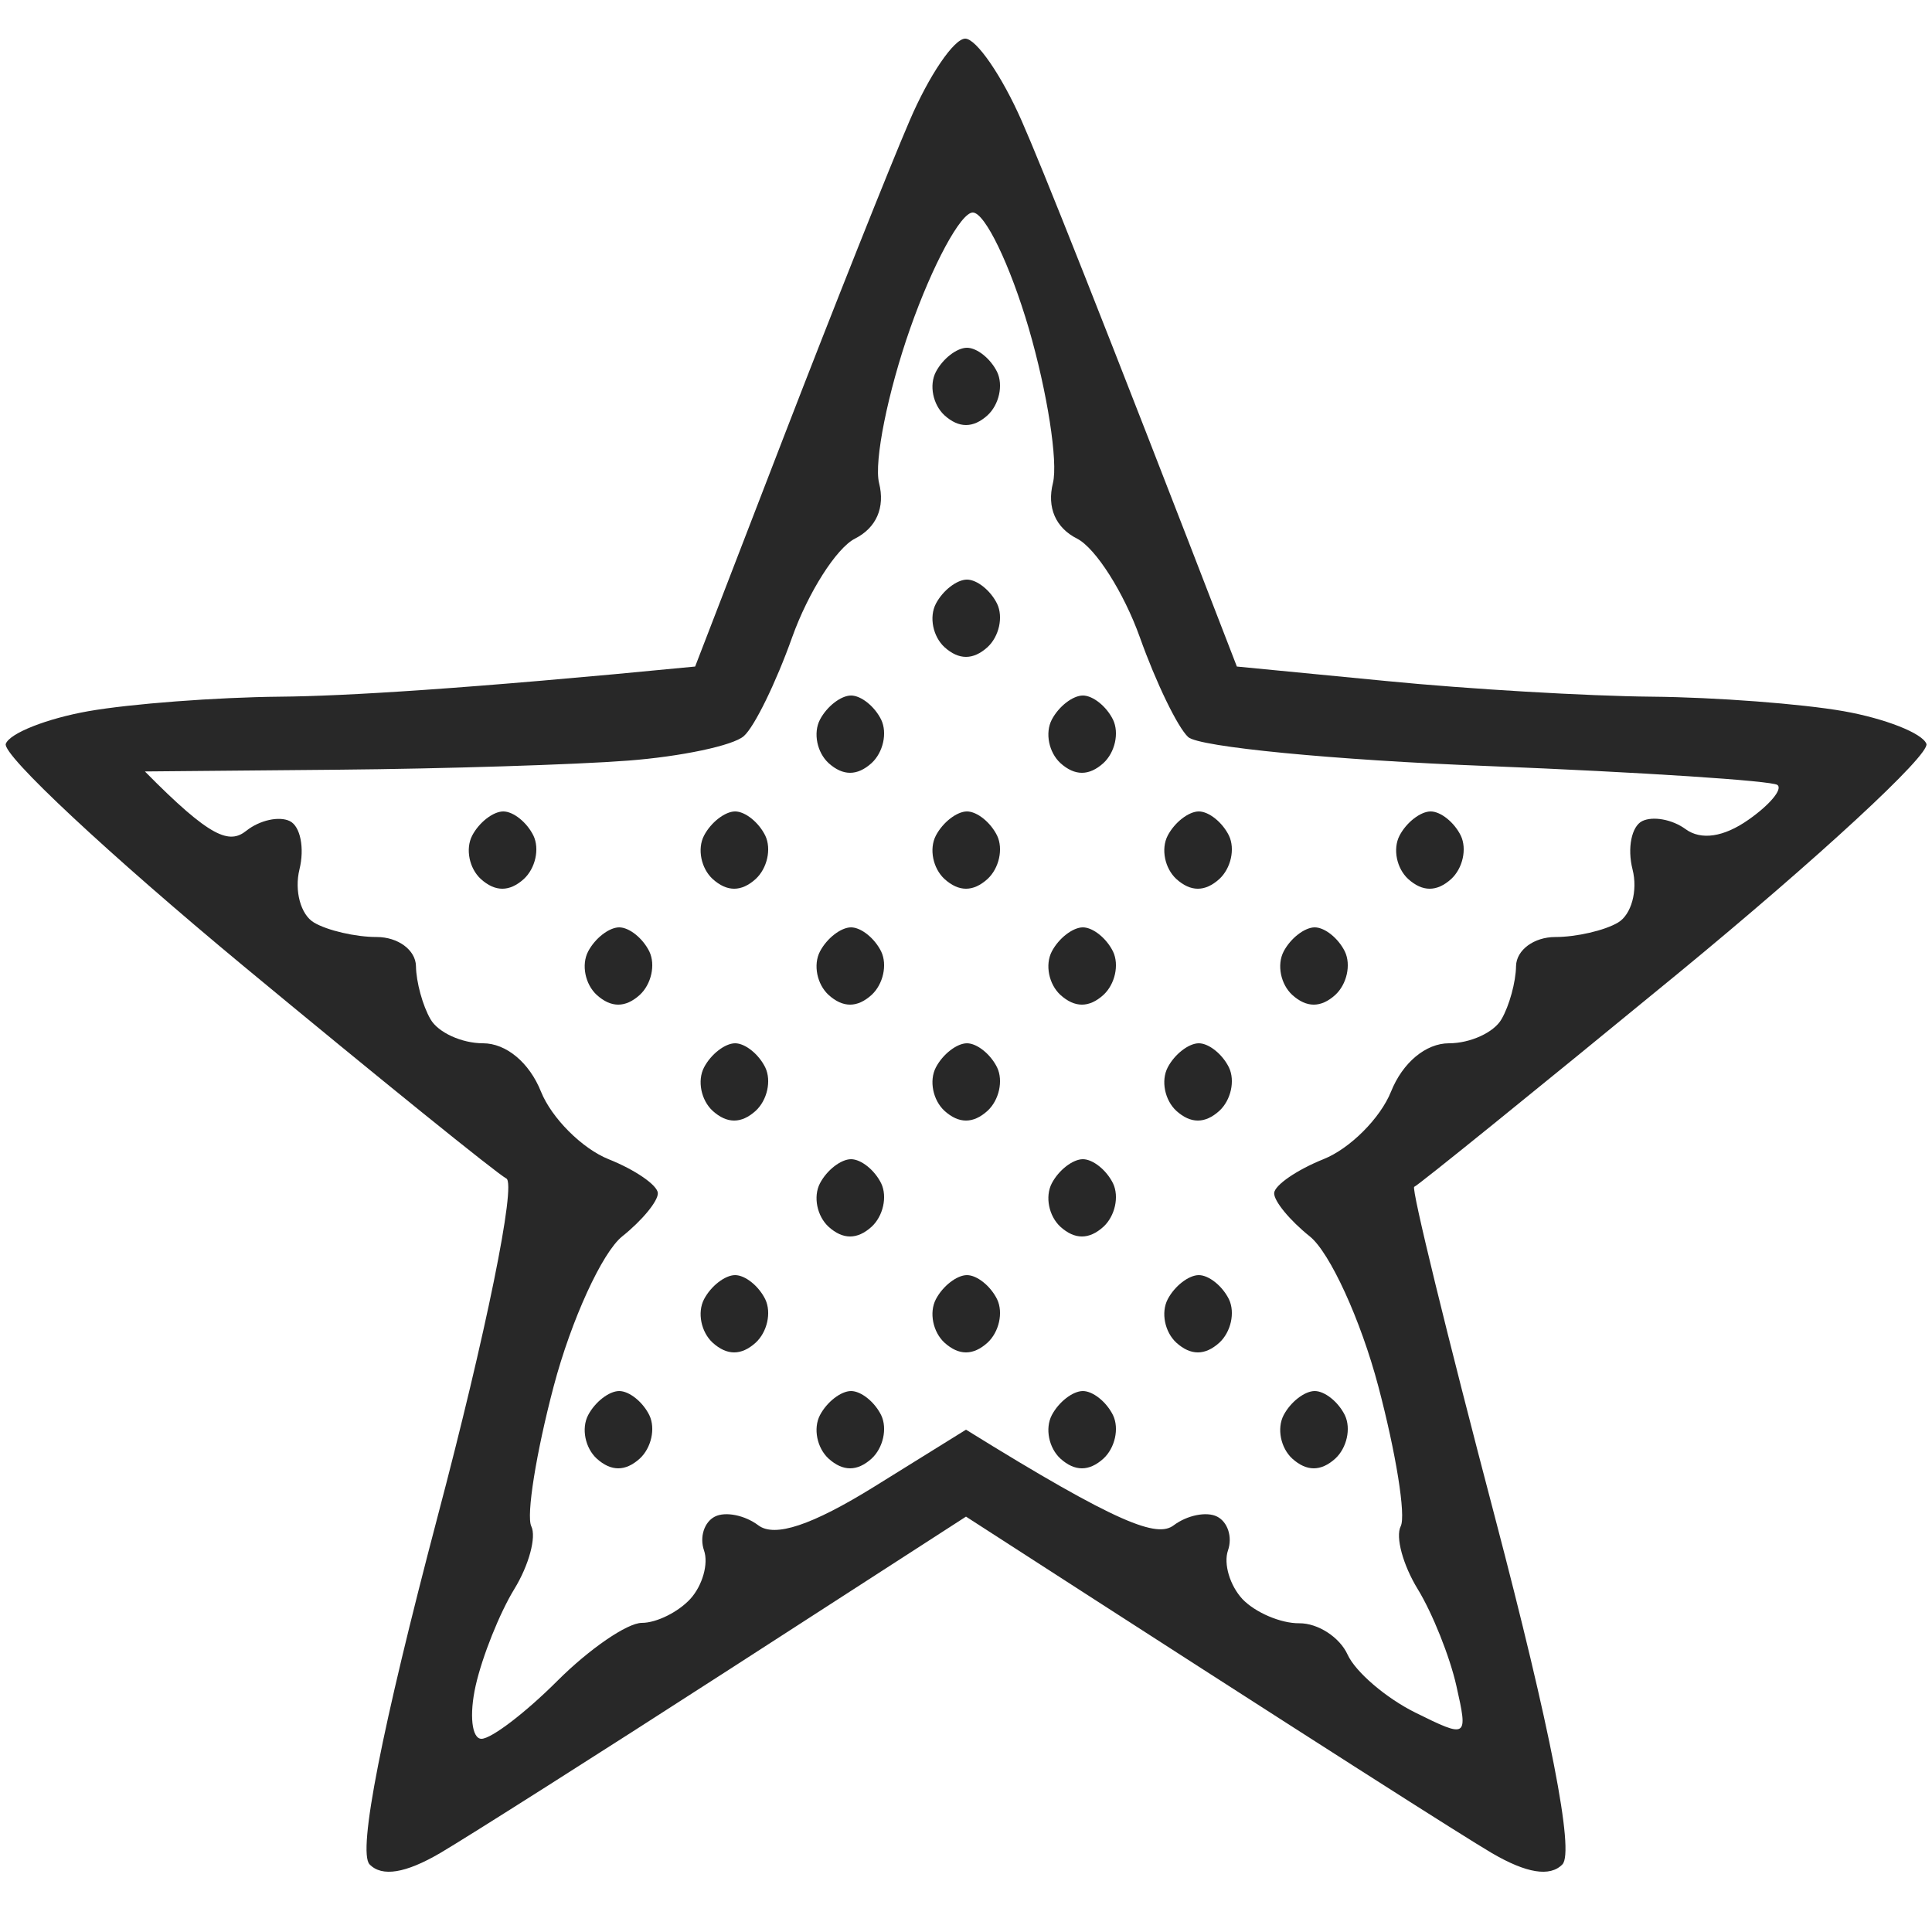
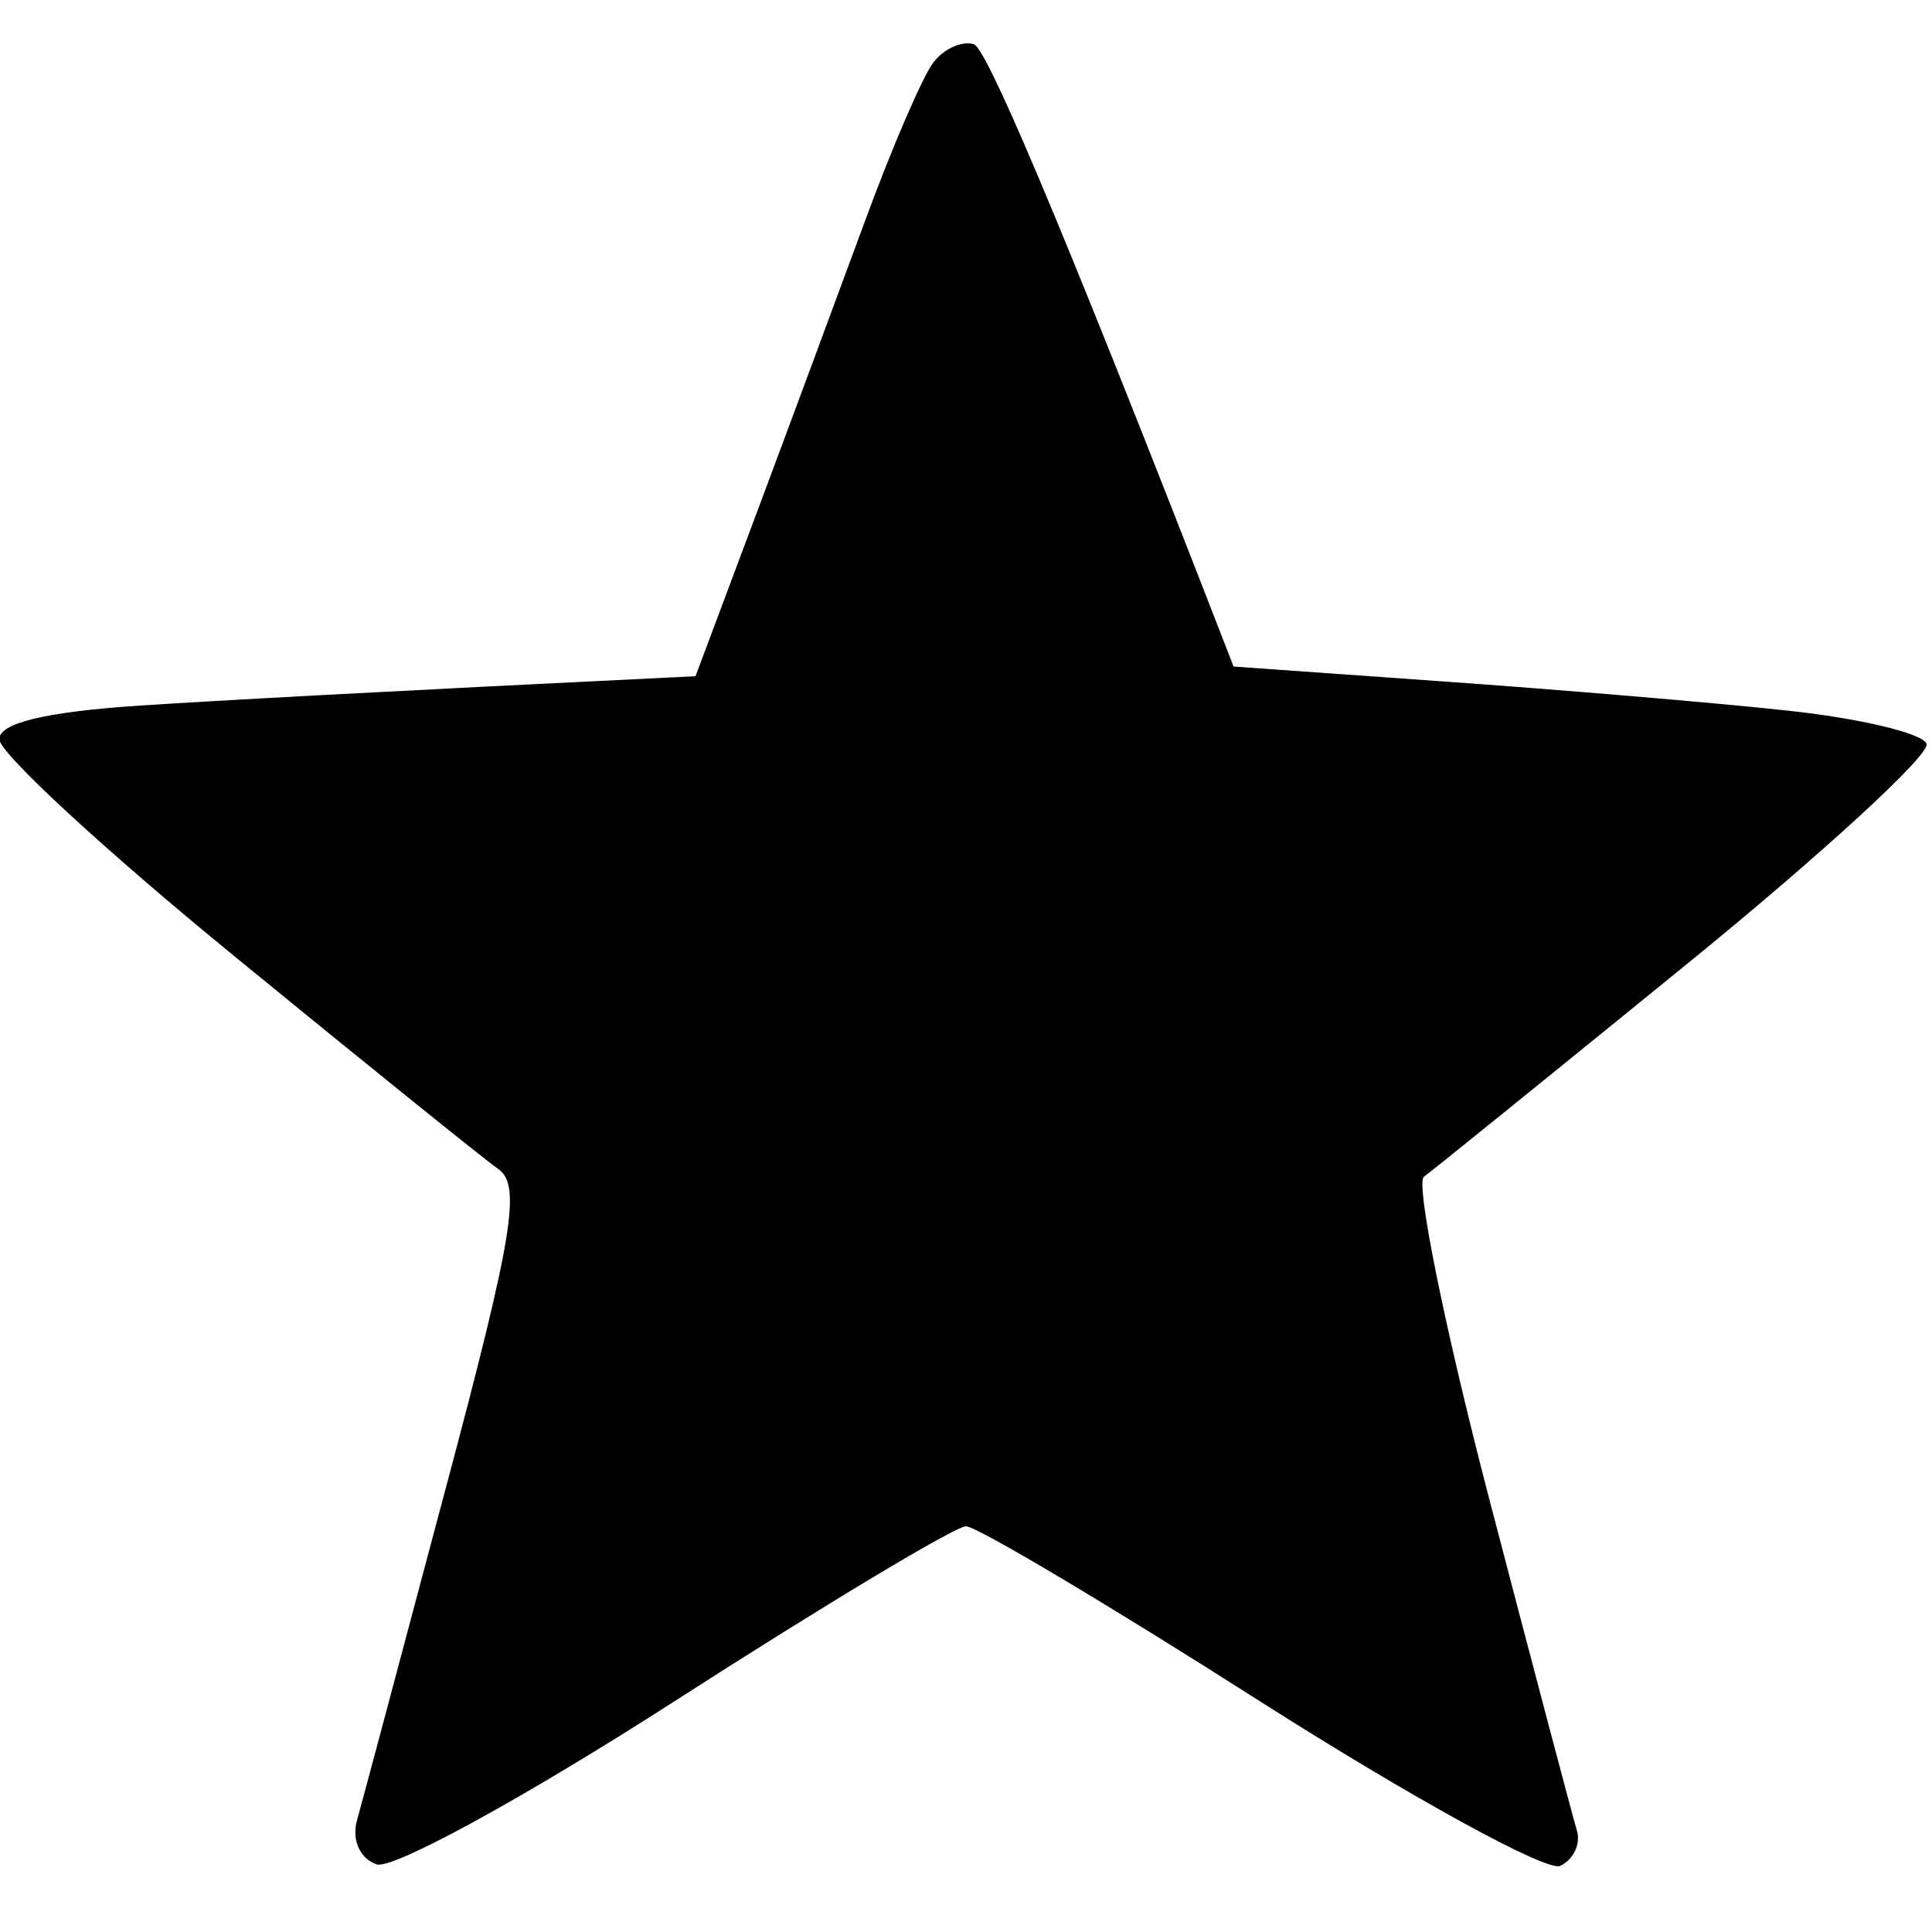
<svg xmlns="http://www.w3.org/2000/svg" version="1.2" viewBox="0 0 100 100" width="100" height="100">
  <style>
- 		.s0 { opacity: .84;fill: #000000 } 
+ 		.s0 { fill: #000000 } 
	</style>
-   <path id="Path 0" fill-rule="evenodd" class="s0" d="m49.96 2c0.57 0 1.89 1.91 2.92 4.25 1.03 2.34 3.96 9.65 11.14 28.25l7.74 0.75c4.26 0.42 10.44 0.78 13.74 0.81 3.3 0.03 7.76 0.37 9.92 0.75 2.15 0.38 4.08 1.14 4.29 1.69 0.21 0.55-5.6 5.92-12.91 11.93-7.32 6.01-13.44 10.96-13.6 11-0.17 0.04 1.71 7.72 4.17 17.07 2.88 10.97 4.13 17.35 3.5 18q-0.96 0.99-3.66-0.59c-1.49-0.88-8.22-5.15-27.21-17.41l-12.25 7.91c-6.74 4.35-13.47 8.62-14.96 9.5q-2.7 1.58-3.66 0.59c-0.63-0.65 0.63-7.03 3.52-18 2.5-9.46 4.08-17.22 3.56-17.5-0.51-0.27-6.63-5.22-13.61-11-6.97-5.78-12.51-10.95-12.3-11.5 0.2-0.55 2.13-1.31 4.28-1.69 2.16-0.38 6.62-0.72 9.92-0.75 3.3-0.03 9.48-0.39 21.48-1.56l4.63-12c2.55-6.6 5.46-13.91 6.47-16.25 1-2.34 2.3-4.25 2.88-4.25zm-4.46 23c0.32 1.27-0.14 2.32-1.25 2.88-0.96 0.49-2.42 2.79-3.25 5.11-0.83 2.33-1.95 4.63-2.5 5.11-0.55 0.49-3.25 1.06-6 1.27-2.75 0.21-9.5 0.42-15 0.47l-10 0.09c3.41 3.46 4.37 3.77 5.25 3.07 0.69-0.55 1.7-0.77 2.25-0.5 0.55 0.27 0.77 1.4 0.5 2.5-0.27 1.1 0.06 2.34 0.75 2.75 0.69 0.41 2.15 0.75 3.25 0.75 1.1 0 2.01 0.67 2.03 1.5 0.01 0.83 0.35 2.06 0.75 2.75 0.39 0.69 1.62 1.25 2.72 1.25 1.2 0 2.4 1 3 2.5 0.55 1.37 2.13 2.95 3.5 3.5 1.38 0.55 2.52 1.34 2.55 1.75 0.02 0.41-0.81 1.42-1.85 2.25-1.03 0.83-2.63 4.31-3.54 7.75-0.91 3.44-1.43 6.7-1.16 7.25 0.27 0.55-0.12 2.01-0.88 3.25-0.76 1.24-1.66 3.49-2 5-0.34 1.51-0.2 2.75 0.3 2.75 0.51 0 2.28-1.35 3.93-3 1.65-1.65 3.62-3 4.37-3 0.76 0 1.89-0.56 2.52-1.25 0.62-0.69 0.94-1.81 0.7-2.5-0.24-0.69 0.01-1.47 0.56-1.75 0.55-0.28 1.56-0.07 2.25 0.45 0.85 0.64 2.77 0 6-2l4.75-2.95c7.98 4.95 9.9 5.59 10.75 4.95 0.69-0.52 1.7-0.73 2.25-0.45 0.55 0.28 0.8 1.06 0.56 1.75-0.24 0.69 0.1 1.82 0.75 2.52 0.66 0.69 1.98 1.26 2.94 1.25 0.96-0.01 2.09 0.72 2.5 1.62 0.41 0.9 1.99 2.25 3.5 3 2.71 1.34 2.74 1.32 2.13-1.39-0.34-1.51-1.24-3.76-2-5-0.76-1.24-1.16-2.7-0.88-3.25 0.28-0.55-0.25-3.81-1.16-7.25-0.91-3.44-2.51-6.92-3.54-7.75-1.04-0.83-1.87-1.84-1.85-2.25 0.03-0.41 1.18-1.2 2.55-1.75 1.38-0.55 2.95-2.13 3.5-3.5 0.6-1.5 1.8-2.5 3-2.5 1.1 0 2.33-0.56 2.72-1.25 0.4-0.69 0.74-1.92 0.75-2.75 0.02-0.83 0.93-1.5 2.03-1.5 1.1 0 2.56-0.34 3.25-0.75 0.69-0.41 1.03-1.65 0.75-2.75-0.28-1.1-0.05-2.23 0.5-2.5 0.55-0.27 1.56-0.09 2.25 0.42 0.8 0.58 1.97 0.41 3.25-0.49 1.1-0.77 1.78-1.58 1.5-1.8-0.28-0.22-7.03-0.66-15-0.98-7.97-0.31-14.95-0.99-15.5-1.5-0.55-0.51-1.67-2.83-2.5-5.16-0.83-2.32-2.29-4.62-3.25-5.11-1.11-0.56-1.57-1.61-1.25-2.88 0.27-1.1-0.29-4.7-1.25-8-0.97-3.3-2.27-6-2.9-6-0.62 0-2.08 2.7-3.24 6-1.16 3.3-1.88 6.9-1.61 8zm4.55-7c0.52 0 1.22 0.56 1.56 1.25 0.33 0.69 0.1 1.7-0.5 2.25q-1.11 1-2.22 0c-0.6-0.55-0.81-1.56-0.45-2.25 0.36-0.69 1.09-1.25 1.61-1.25zm0 12c0.52 0 1.22 0.56 1.56 1.25 0.33 0.69 0.1 1.7-0.5 2.25q-1.11 1-2.22 0c-0.6-0.55-0.81-1.56-0.45-2.25 0.36-0.69 1.09-1.25 1.61-1.25zm-6 6c0.52 0 1.22 0.56 1.56 1.25 0.33 0.69 0.1 1.7-0.5 2.25q-1.11 1-2.22 0c-0.6-0.55-0.81-1.56-0.45-2.25 0.36-0.69 1.09-1.25 1.61-1.25zm12 0c0.52 0 1.22 0.56 1.56 1.25 0.33 0.69 0.1 1.7-0.5 2.25q-1.11 1-2.22 0c-0.6-0.55-0.81-1.56-0.45-2.25 0.36-0.69 1.09-1.25 1.61-1.25zm-30 6c0.52 0 1.22 0.56 1.56 1.25 0.33 0.69 0.1 1.7-0.5 2.25q-1.11 1-2.22 0c-0.6-0.55-0.81-1.56-0.45-2.25 0.36-0.69 1.09-1.25 1.61-1.25zm12 0c0.52 0 1.22 0.56 1.56 1.25 0.33 0.69 0.1 1.7-0.5 2.25q-1.11 1-2.22 0c-0.6-0.55-0.81-1.56-0.45-2.25 0.36-0.69 1.09-1.25 1.61-1.25zm12 0c0.52 0 1.22 0.56 1.56 1.25 0.33 0.69 0.1 1.7-0.5 2.25q-1.11 1-2.22 0c-0.6-0.55-0.81-1.56-0.45-2.25 0.36-0.69 1.09-1.25 1.61-1.25zm12 0c0.52 0 1.22 0.56 1.56 1.25 0.33 0.69 0.1 1.7-0.5 2.25q-1.11 1-2.22 0c-0.6-0.55-0.81-1.56-0.45-2.25 0.36-0.69 1.09-1.25 1.61-1.25zm12 0c0.52 0 1.22 0.56 1.56 1.25 0.33 0.69 0.1 1.7-0.5 2.25q-1.11 1-2.22 0c-0.6-0.55-0.81-1.56-0.45-2.25 0.36-0.69 1.09-1.25 1.61-1.25zm-42 6c0.52 0 1.22 0.56 1.56 1.25 0.33 0.69 0.1 1.7-0.5 2.25q-1.11 1-2.22 0c-0.6-0.55-0.81-1.56-0.45-2.25 0.36-0.69 1.09-1.25 1.61-1.25zm12 0c0.52 0 1.22 0.56 1.56 1.25 0.33 0.69 0.1 1.7-0.5 2.25q-1.11 1-2.22 0c-0.6-0.55-0.81-1.56-0.45-2.25 0.36-0.69 1.09-1.25 1.61-1.25zm12 0c0.52 0 1.22 0.56 1.56 1.25 0.33 0.69 0.1 1.7-0.5 2.25q-1.11 1-2.22 0c-0.6-0.55-0.81-1.56-0.45-2.25 0.36-0.69 1.09-1.25 1.61-1.25zm12 0c0.52 0 1.22 0.56 1.56 1.25 0.33 0.69 0.1 1.7-0.5 2.25q-1.11 1-2.22 0c-0.6-0.55-0.81-1.56-0.45-2.25 0.36-0.69 1.09-1.25 1.61-1.25zm-30 6c0.52 0 1.22 0.56 1.56 1.25 0.33 0.69 0.1 1.7-0.5 2.25q-1.11 1-2.22 0c-0.6-0.55-0.81-1.56-0.45-2.25 0.36-0.69 1.09-1.25 1.61-1.25zm12 0c0.52 0 1.22 0.56 1.56 1.25 0.33 0.69 0.1 1.7-0.5 2.25q-1.11 1-2.22 0c-0.6-0.55-0.81-1.56-0.45-2.25 0.36-0.69 1.09-1.25 1.61-1.25zm12 0c0.52 0 1.22 0.56 1.56 1.25 0.33 0.69 0.1 1.7-0.5 2.25q-1.11 1-2.22 0c-0.6-0.55-0.81-1.56-0.45-2.25 0.36-0.69 1.09-1.25 1.61-1.25zm-18 6c0.52 0 1.22 0.56 1.56 1.25 0.33 0.69 0.1 1.7-0.5 2.25q-1.11 1-2.22 0c-0.6-0.55-0.81-1.56-0.45-2.25 0.36-0.69 1.09-1.25 1.61-1.25zm12 0c0.52 0 1.22 0.56 1.56 1.25 0.33 0.69 0.1 1.7-0.5 2.25q-1.11 1-2.22 0c-0.6-0.55-0.81-1.56-0.45-2.25 0.36-0.69 1.09-1.25 1.61-1.25zm-18 6c0.52 0 1.22 0.56 1.56 1.25 0.33 0.69 0.1 1.7-0.5 2.25q-1.11 1-2.22 0c-0.6-0.55-0.81-1.56-0.45-2.25 0.36-0.69 1.09-1.25 1.61-1.25zm12 0c0.52 0 1.22 0.56 1.56 1.25 0.33 0.69 0.1 1.7-0.5 2.25q-1.11 1-2.22 0c-0.6-0.55-0.81-1.56-0.45-2.25 0.36-0.69 1.09-1.25 1.61-1.25zm12 0c0.52 0 1.22 0.56 1.56 1.25 0.33 0.69 0.1 1.7-0.5 2.25q-1.11 1-2.22 0c-0.6-0.55-0.81-1.56-0.45-2.25 0.36-0.69 1.09-1.25 1.61-1.25zm-30 6c0.52 0 1.22 0.56 1.56 1.25 0.33 0.69 0.1 1.7-0.5 2.25q-1.11 1-2.22 0c-0.6-0.55-0.81-1.56-0.45-2.25 0.36-0.69 1.09-1.25 1.61-1.25zm12 0c0.52 0 1.22 0.56 1.56 1.25 0.33 0.69 0.1 1.7-0.5 2.25q-1.11 1-2.22 0c-0.6-0.55-0.81-1.56-0.45-2.25 0.36-0.69 1.09-1.25 1.61-1.25zm12 0c0.52 0 1.22 0.56 1.56 1.25 0.33 0.69 0.1 1.7-0.5 2.25q-1.11 1-2.22 0c-0.6-0.55-0.81-1.56-0.45-2.25 0.36-0.69 1.09-1.25 1.61-1.25zm12 0c0.52 0 1.22 0.56 1.56 1.25 0.33 0.69 0.1 1.7-0.5 2.25q-1.11 1-2.22 0c-0.6-0.55-0.81-1.56-0.45-2.25 0.36-0.69 1.09-1.25 1.61-1.25z" />
+   <path id="Path 0" class="s0" d="m48.32 3.22c-0.55 0.7-2.16 4.43-3.57 8.28-1.42 3.85-3.96 10.71-5.66 15.25l-3.09 8.25c-16.66 0.81-24.76 1.26-28.75 1.52q-7.26 0.48-7.29 1.73c-0.03 0.69 5.45 5.75 12.18 11.25 6.72 5.5 12.86 10.45 13.64 11 1.21 0.84 0.79 3.41-2.7 16.5-2.27 8.53-4.34 16.29-4.61 17.25-0.27 1 0.17 1.96 1.03 2.25 0.83 0.28 7.76-3.52 15.5-8.5 7.7-4.95 14.45-9 15-9 0.55 0 7.41 4.08 15.25 9.08 7.84 4.99 14.81 8.81 15.5 8.5 0.69-0.32 1.08-1.14 0.87-1.83-0.21-0.69-2.26-8.45-4.56-17.25-2.29-8.8-3.8-16.26-3.36-16.59 0.44-0.32 6.56-5.27 13.6-11 7.03-5.72 12.62-10.86 12.42-11.41-0.21-0.55-3.49-1.33-7.3-1.73-3.8-0.41-11.79-1.08-17.74-1.5l-10.83-0.77c-9.57-24.68-12.84-32.01-13.44-32.21-0.6-0.19-1.54 0.22-2.09 0.93z" />
</svg>
